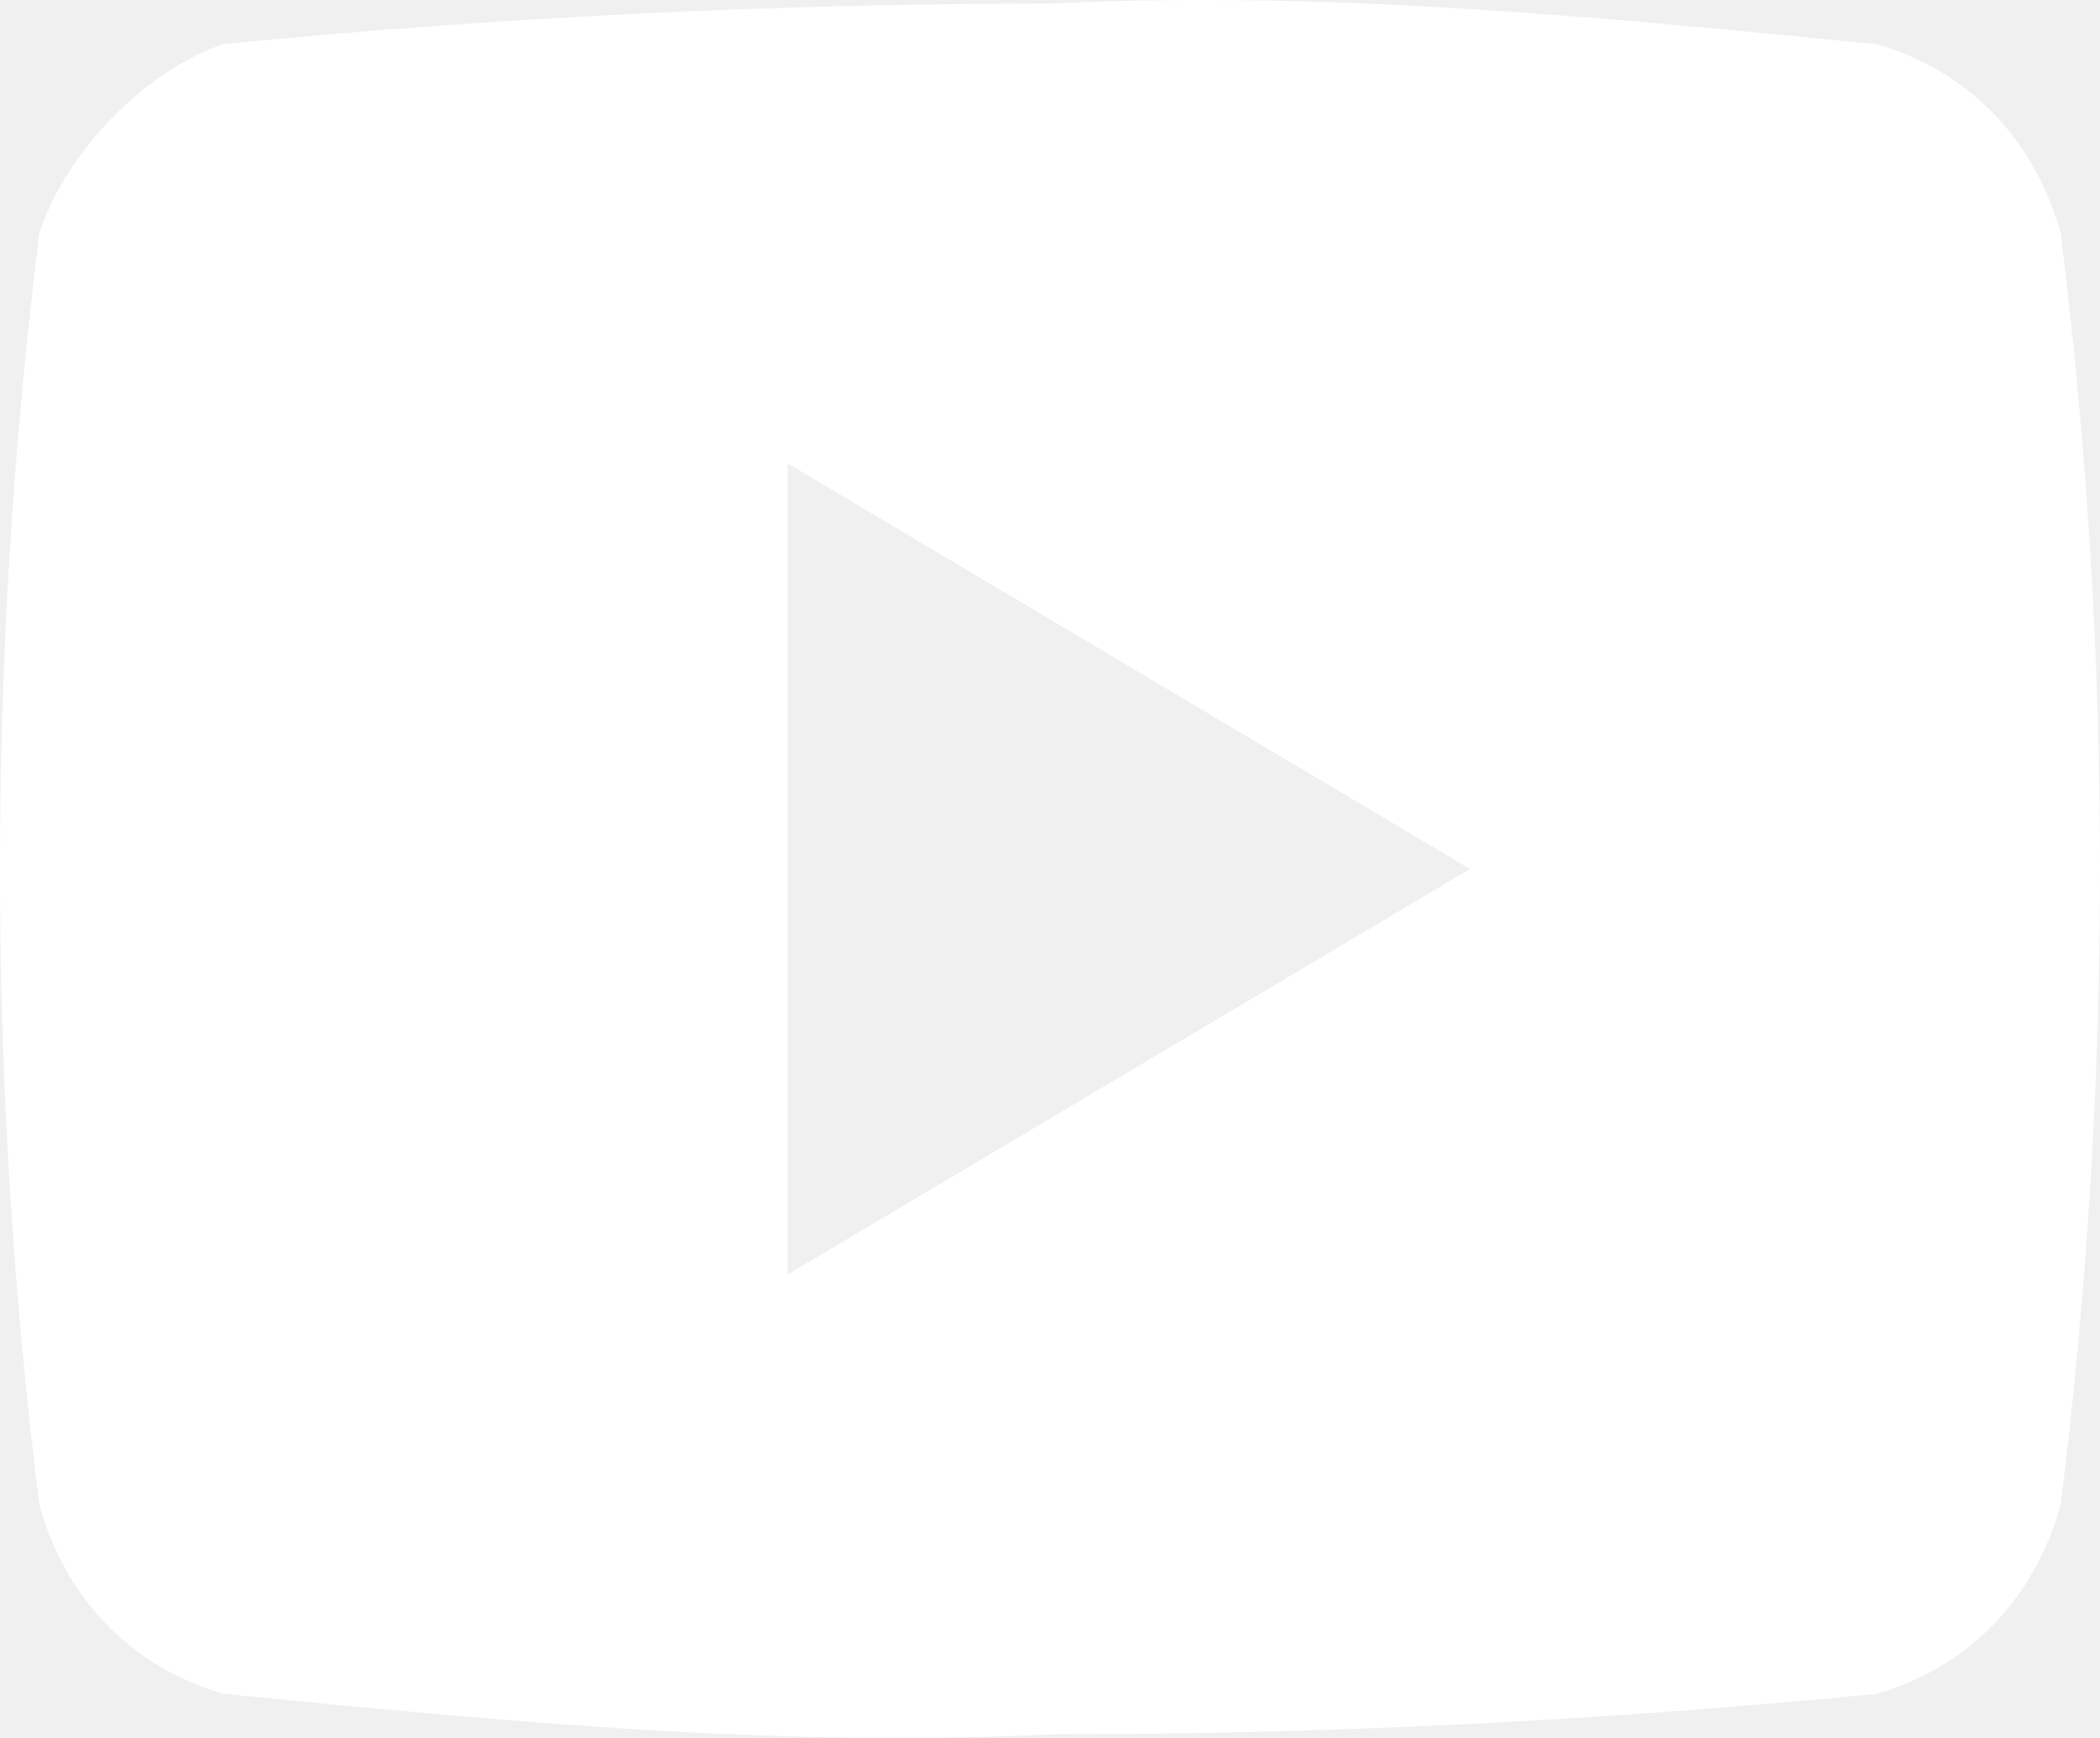
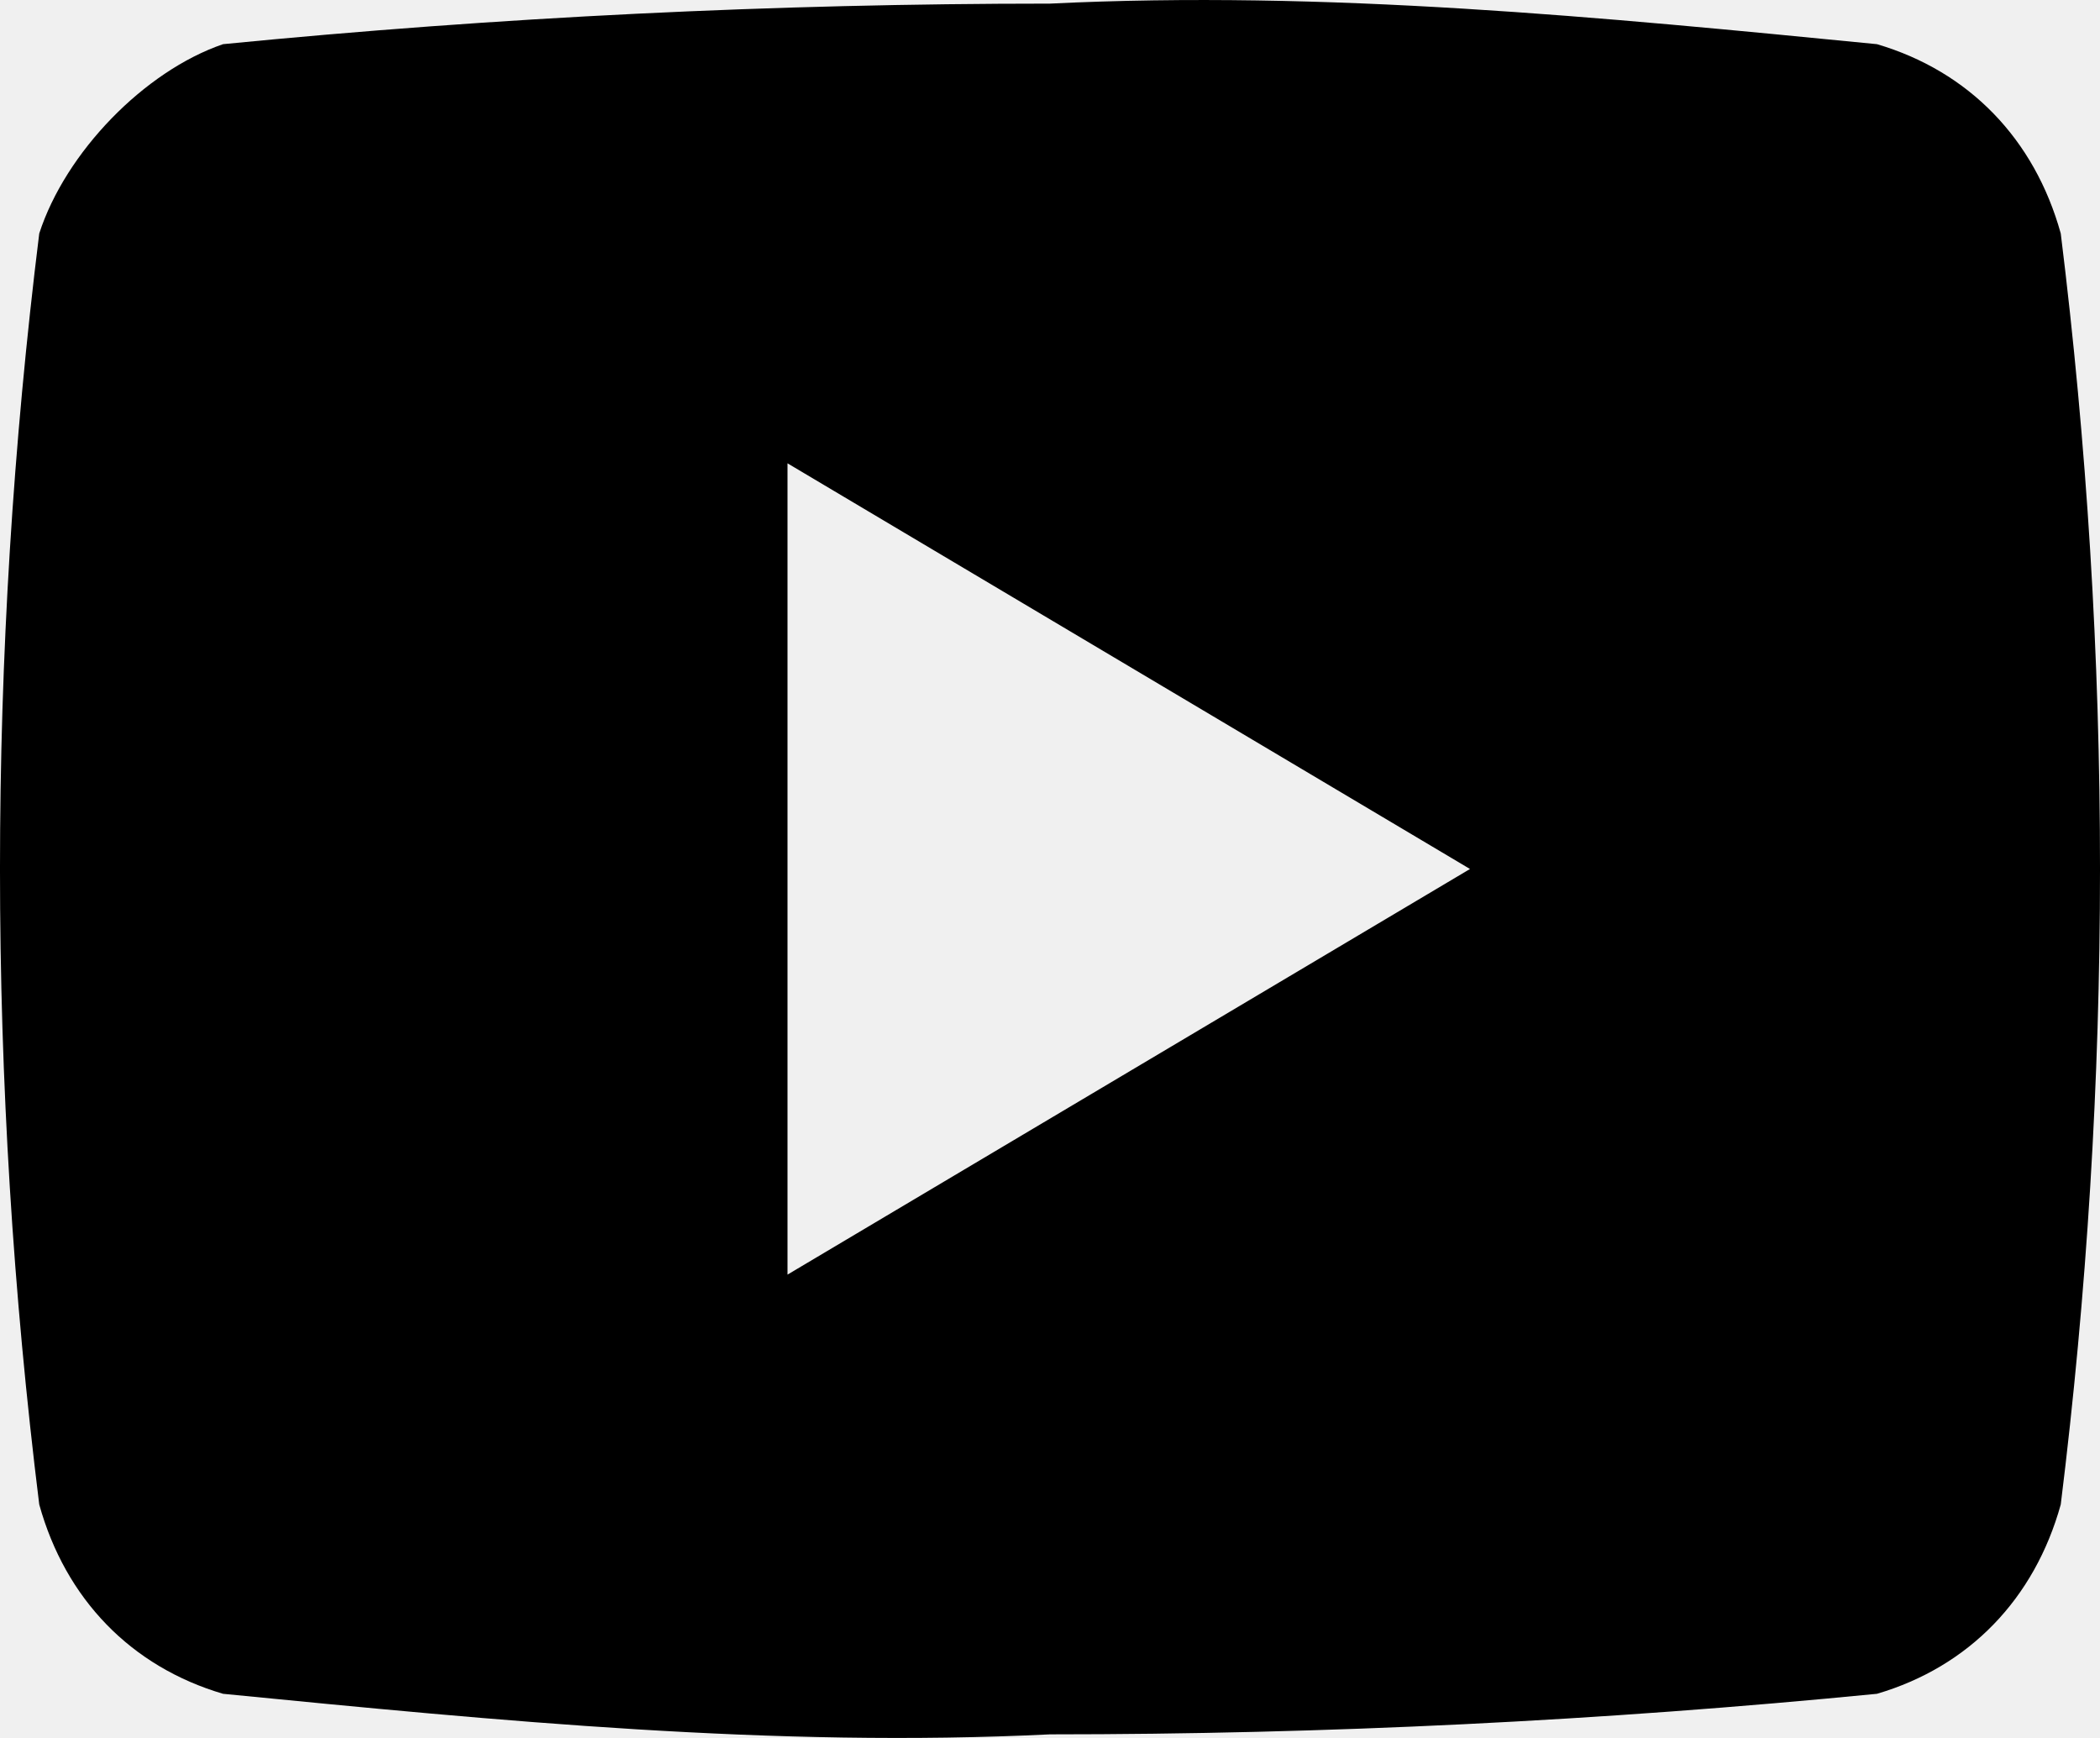
- <svg xmlns="http://www.w3.org/2000/svg" width="29" height="24" fill="none">
-   <path d="M28.458 3.224C28.095 1.917 27.189.984 25.92.61 22.113.236 18.307-.137 14.5.05c-3.807 0-7.613.186-11.42.56C1.992.983.905 2.104.542 3.224a71.303 71.303 0 0 0 0 17.552c.363 1.307 1.269 2.24 2.538 2.614 3.807.374 7.613.747 11.42.56 3.807 0 7.613-.186 11.42-.56 1.269-.373 2.175-1.307 2.538-2.614a71.308 71.308 0 0 0 0-17.552ZM10.875 17.602V6.398L20.3 12l-9.426 5.602Z" fill="#fff" />
+ <svg xmlns="http://www.w3.org/2000/svg" width="29" height="24">
+   <path d="M28.458 3.224C28.095 1.917 27.189.984 25.92.61 22.113.236 18.307-.137 14.5.05c-3.807 0-7.613.186-11.42.56C1.992.983.905 2.104.542 3.224a71.303 71.303 0 0 0 0 17.552c.363 1.307 1.269 2.24 2.538 2.614 3.807.374 7.613.747 11.42.56 3.807 0 7.613-.186 11.42-.56 1.269-.373 2.175-1.307 2.538-2.614a71.308 71.308 0 0 0 0-17.552ZM10.875 17.602V6.398L20.3 12l-9.426 5.602Z" />
</svg>
